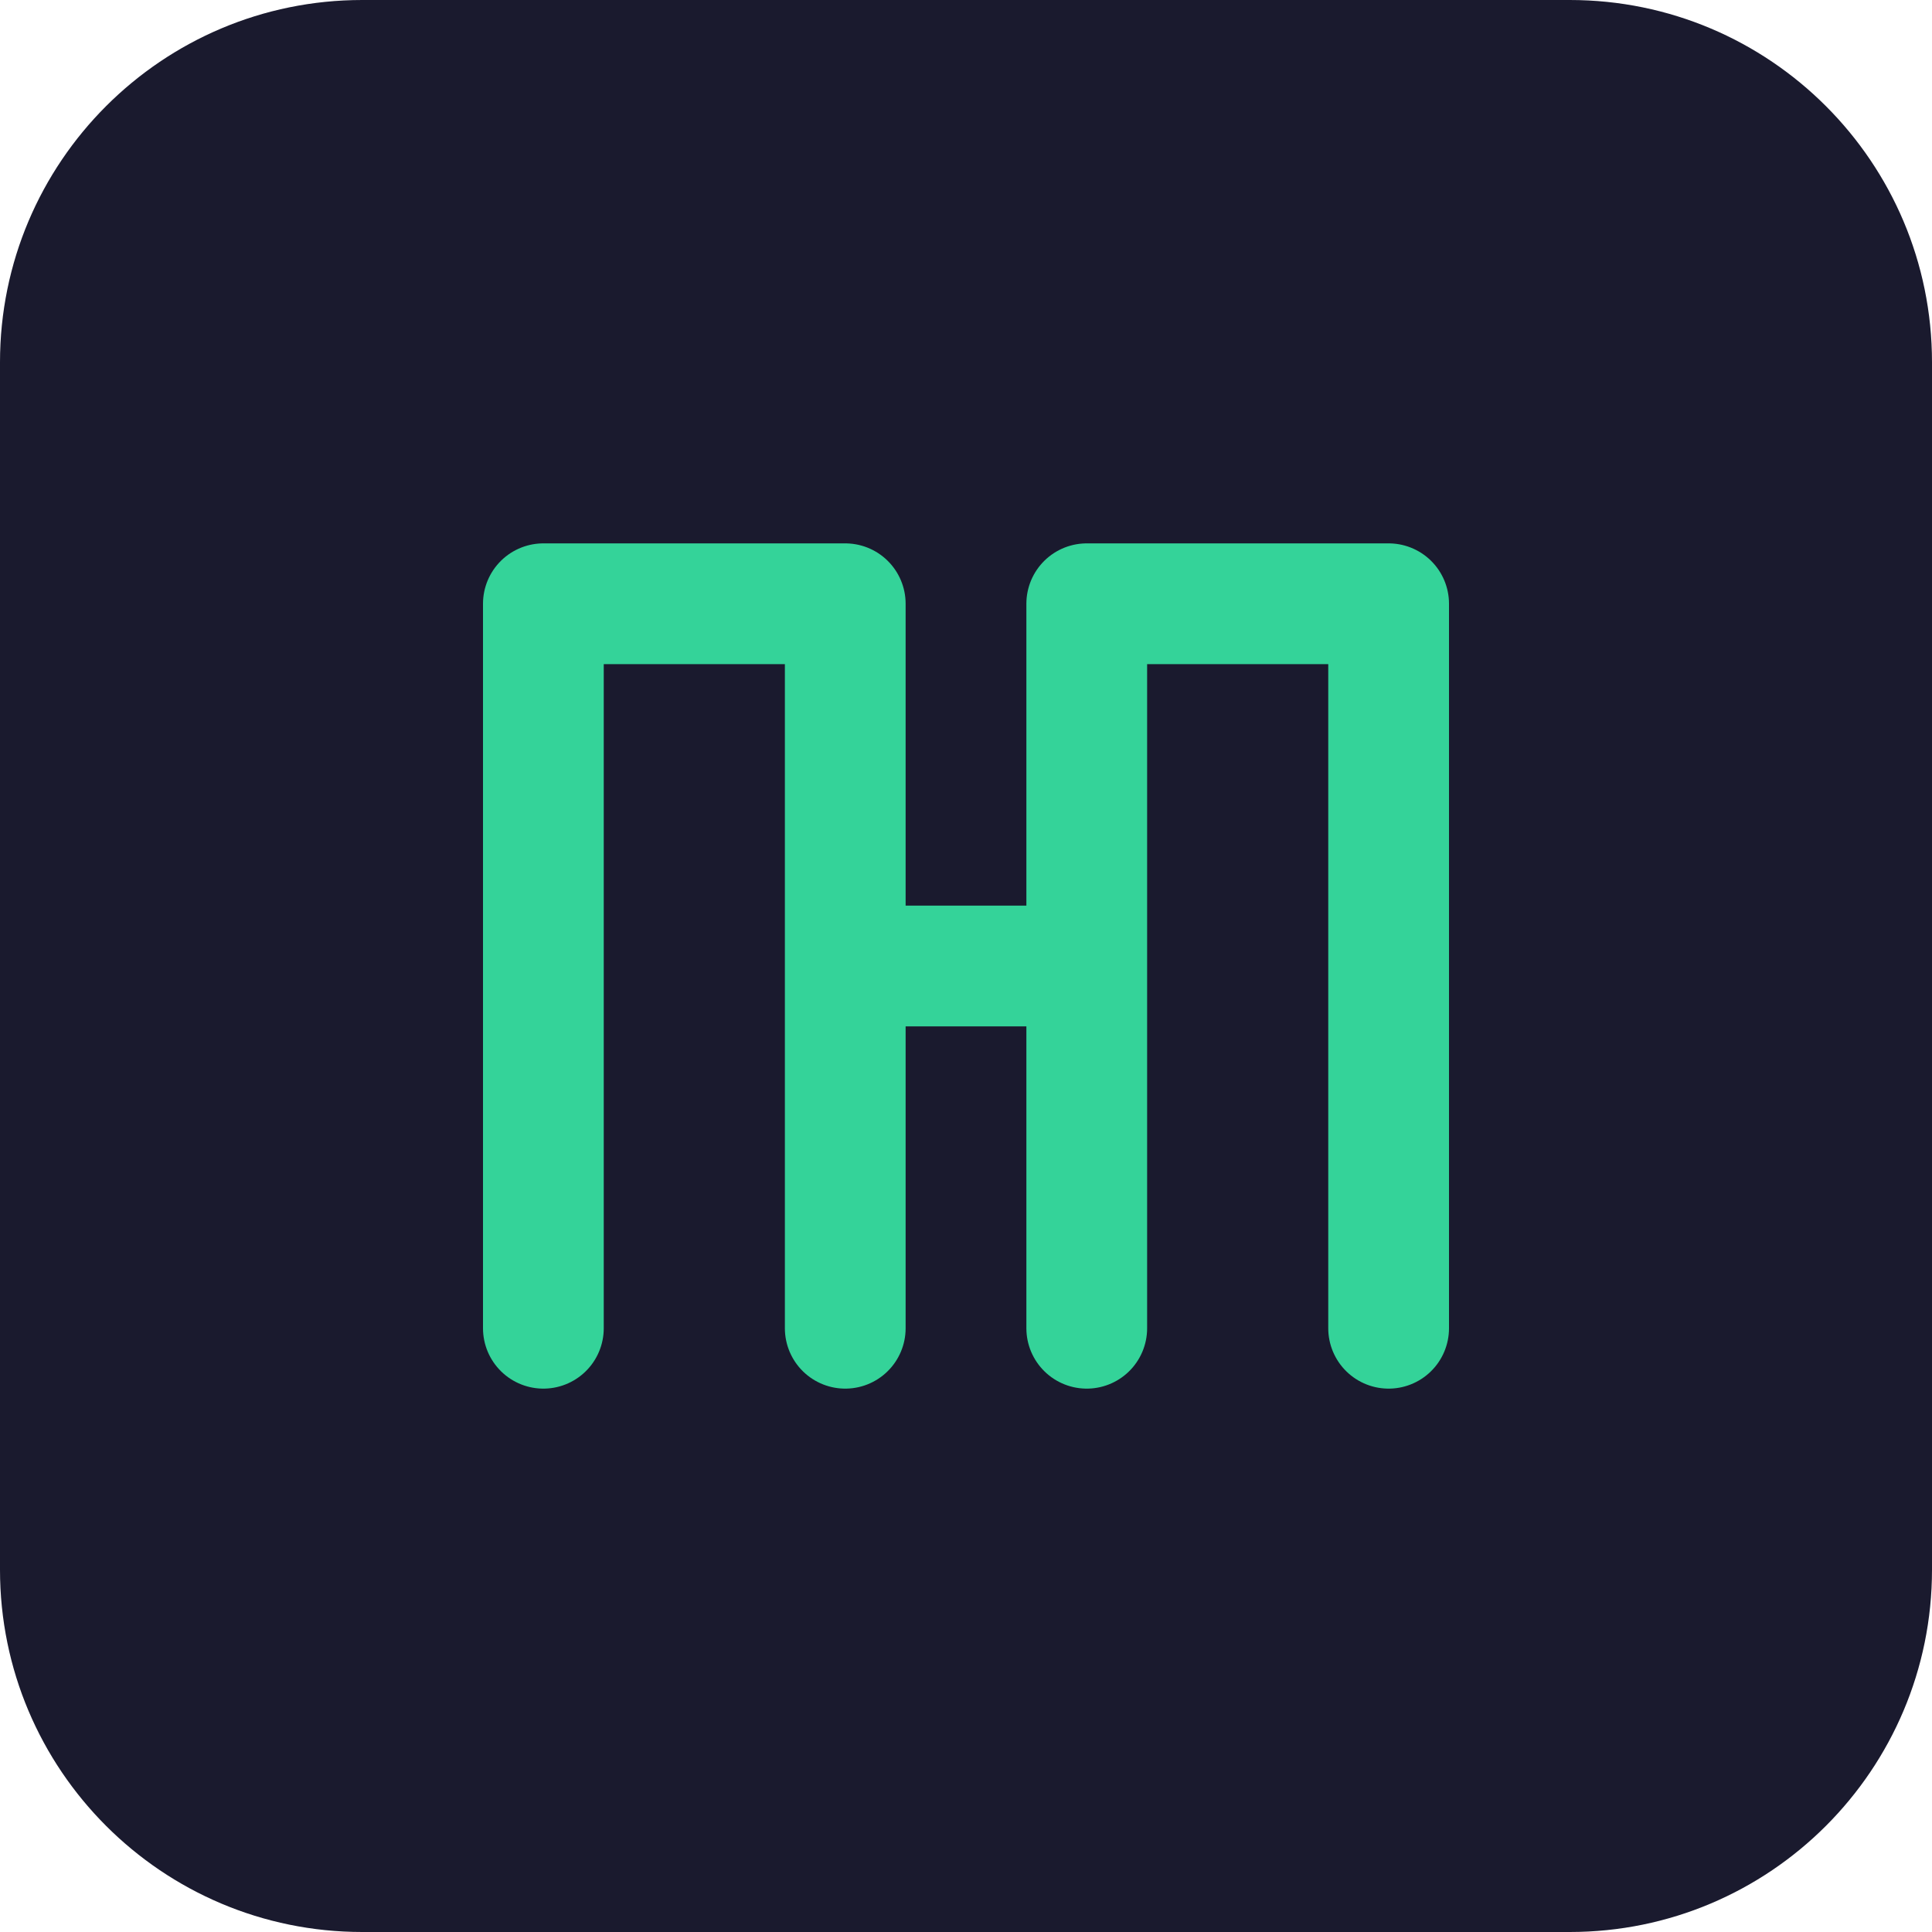
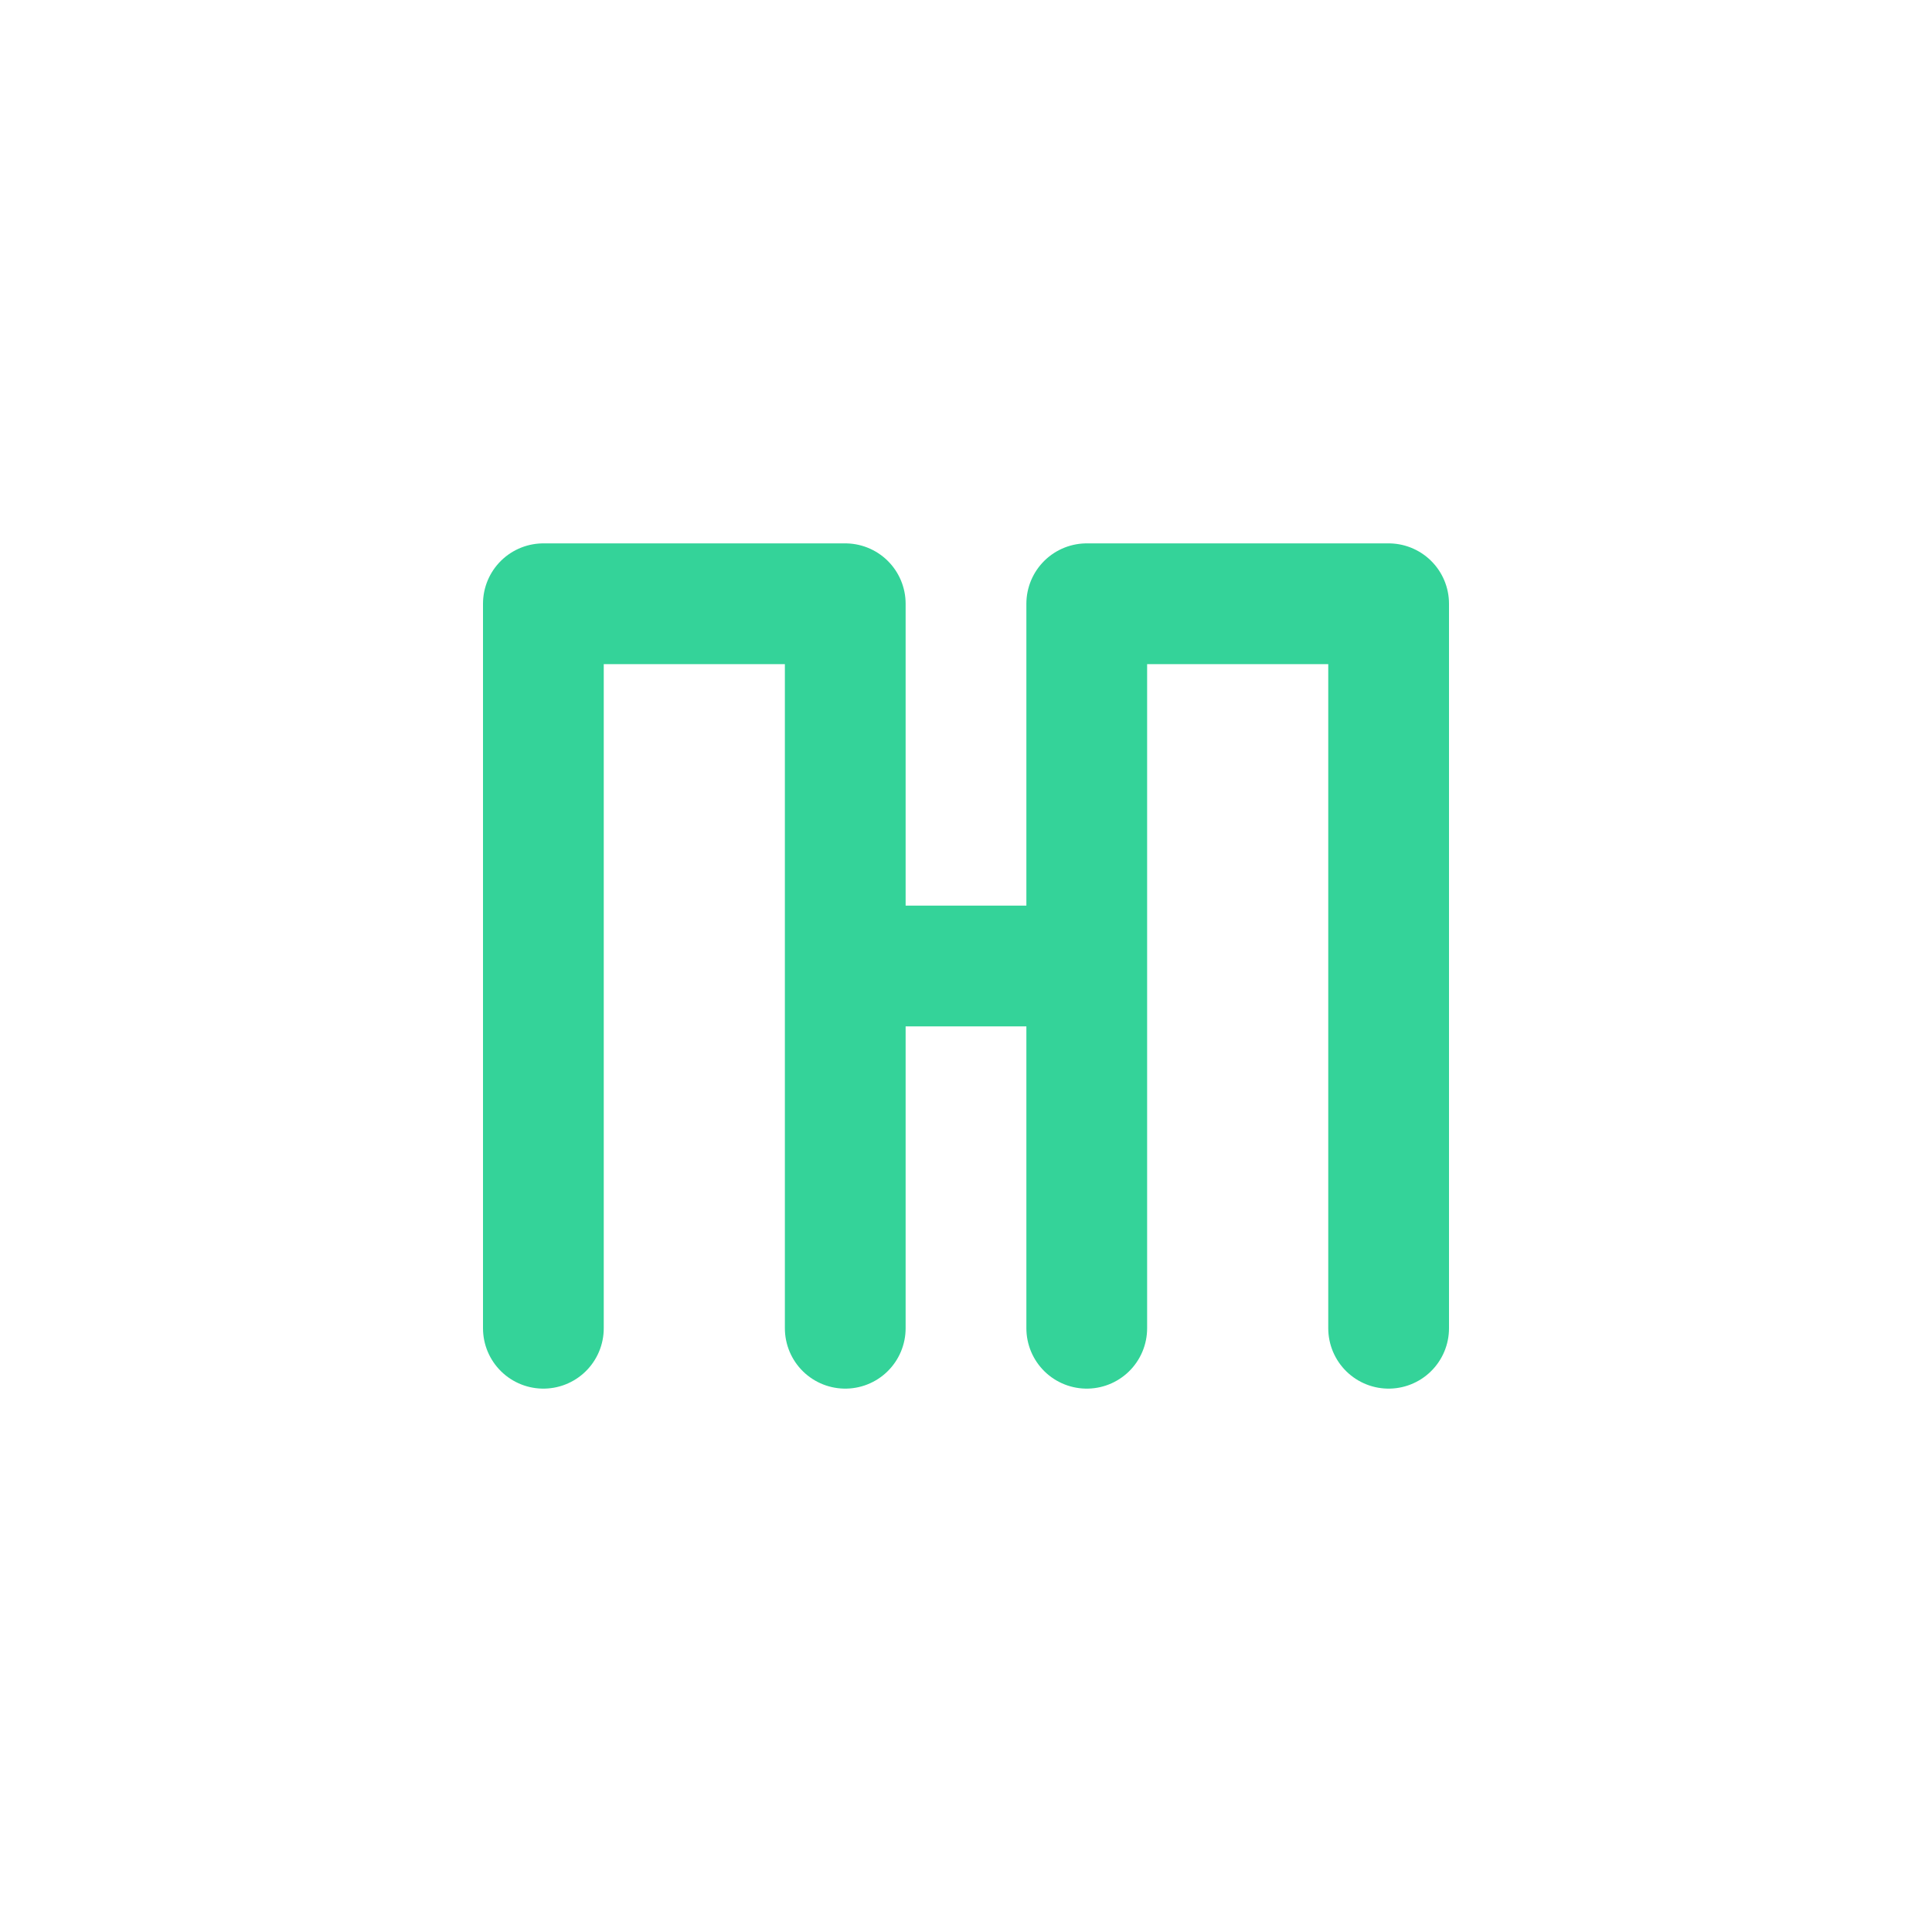
<svg xmlns="http://www.w3.org/2000/svg" viewBox="0 0 64 64" fill="none">
-   <rect width="64" height="64" rx="12" fill="#1a1a2e" />
  <path d="M18 44V20h10v24M36 44V20h10v24M28 32h8" stroke="#34d399" stroke-width="4" stroke-linecap="round" stroke-linejoin="round" />
</svg>
